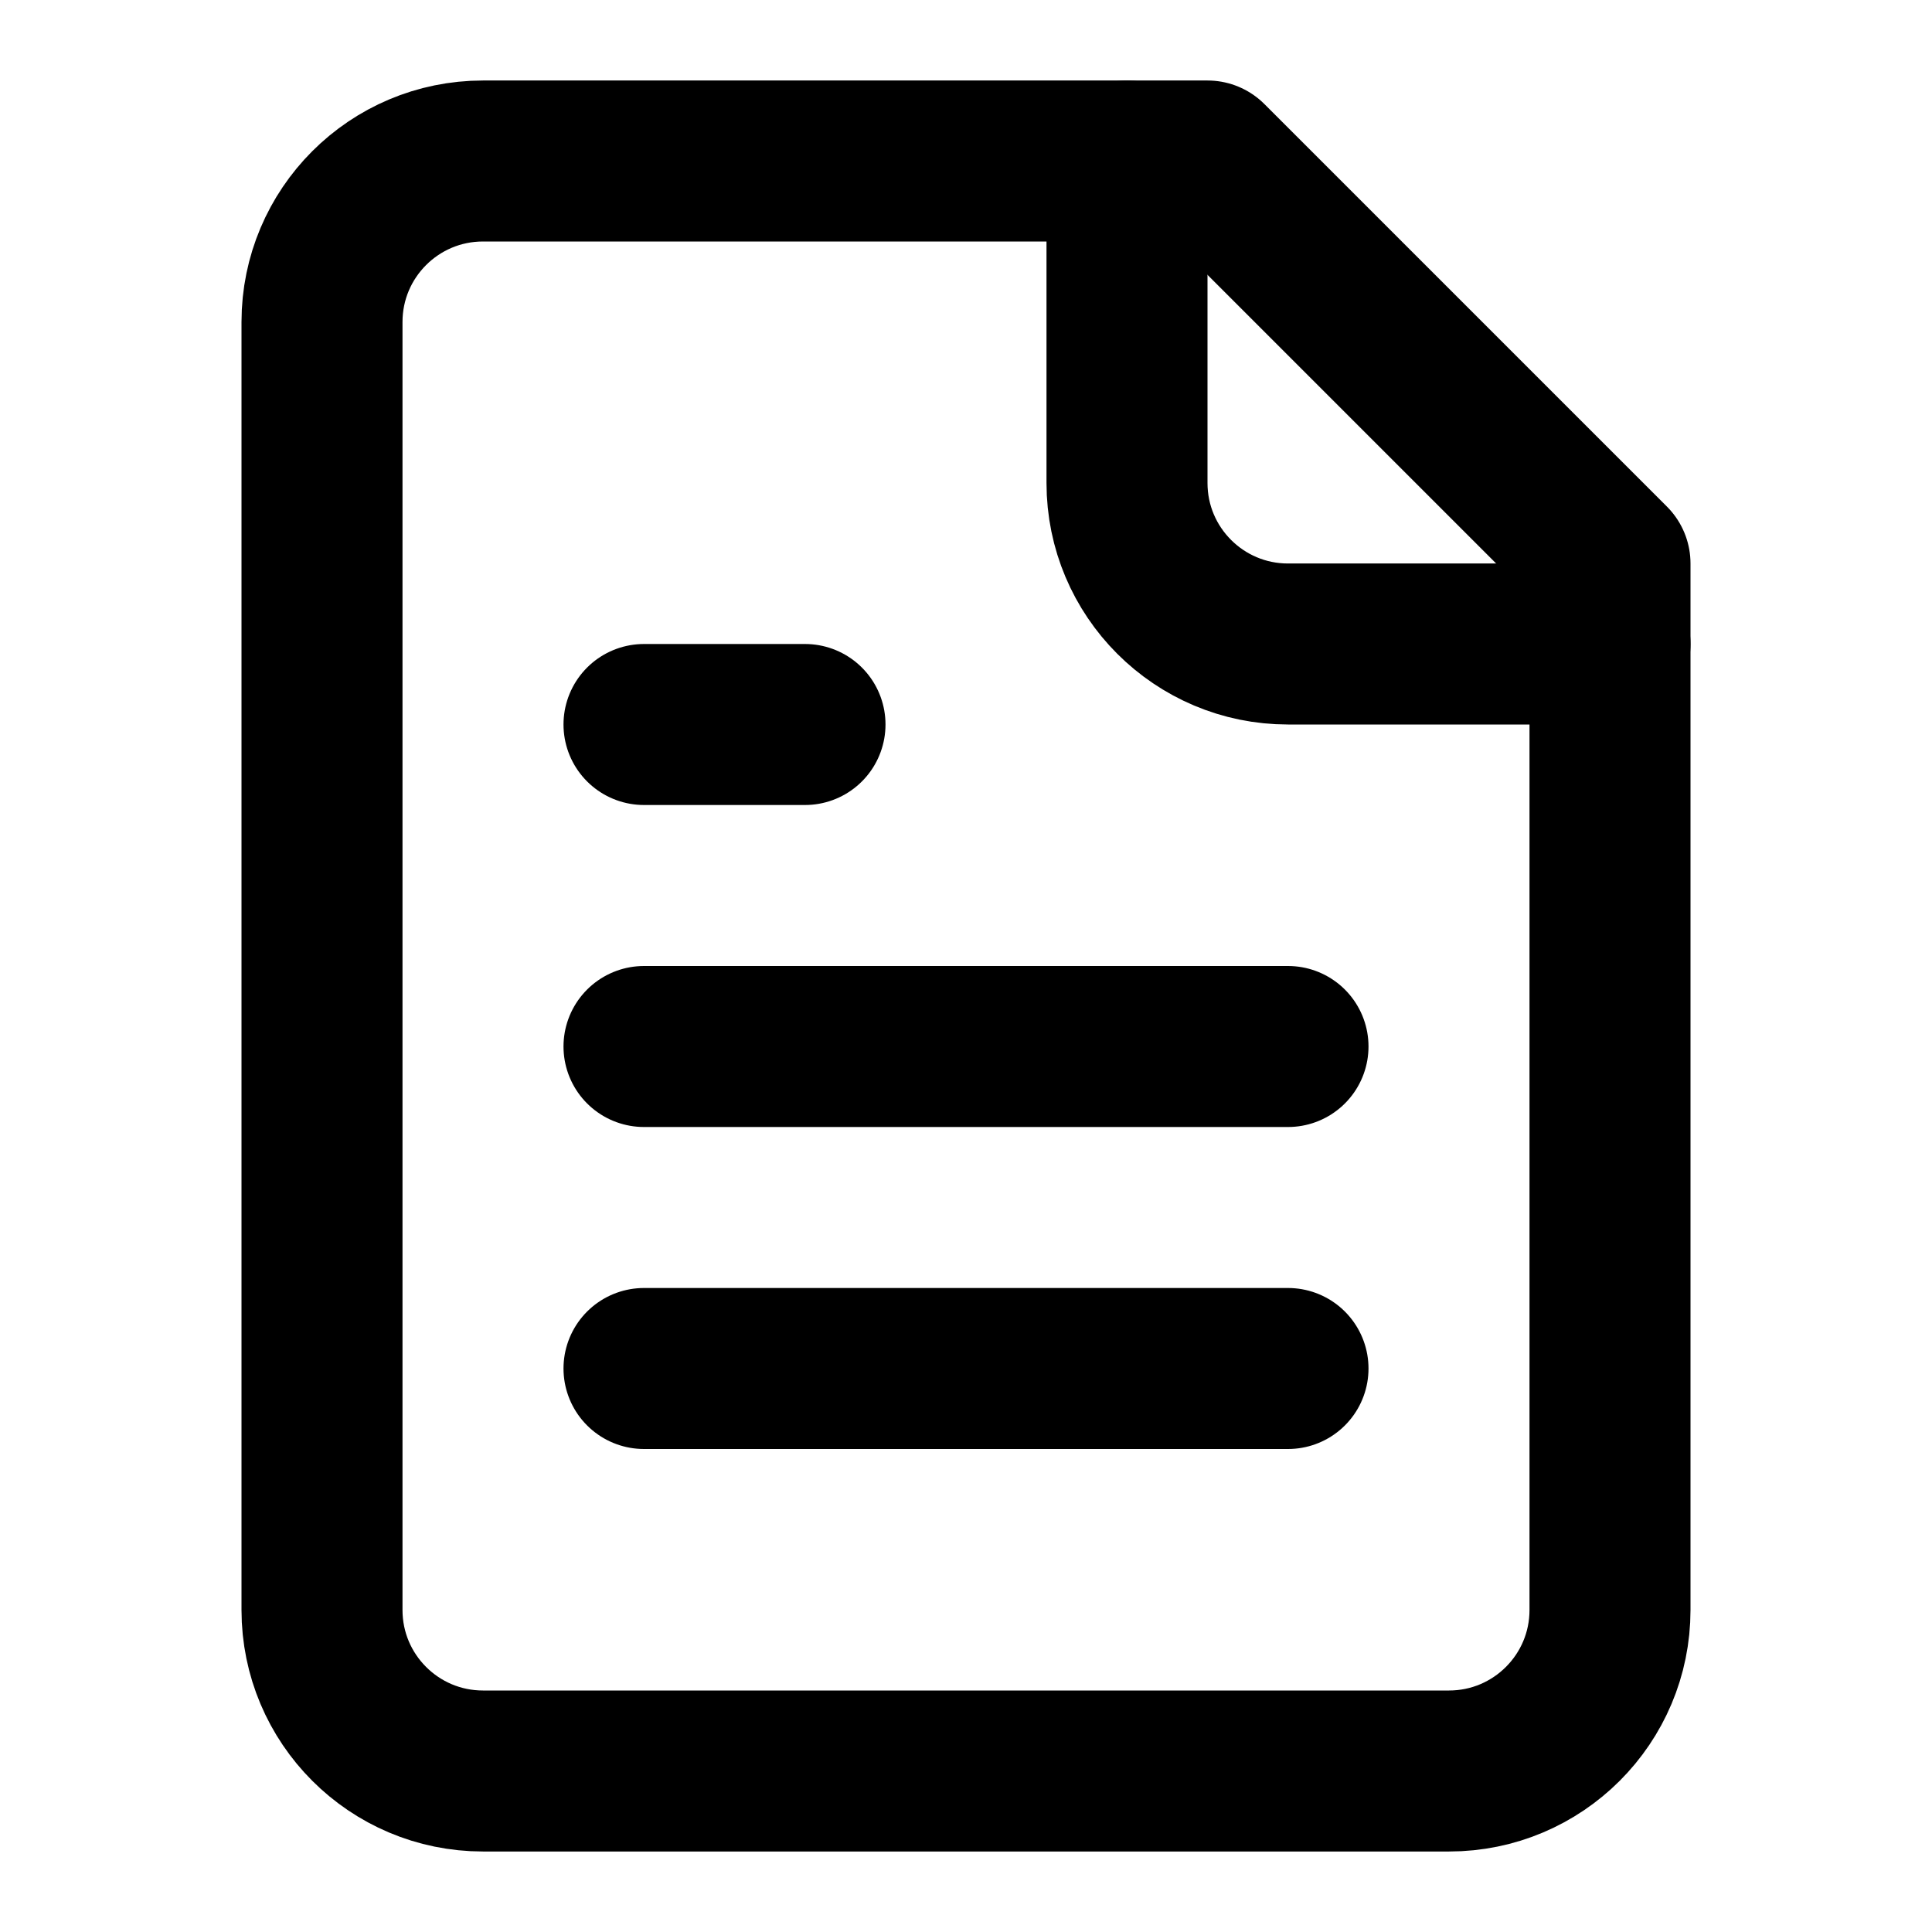
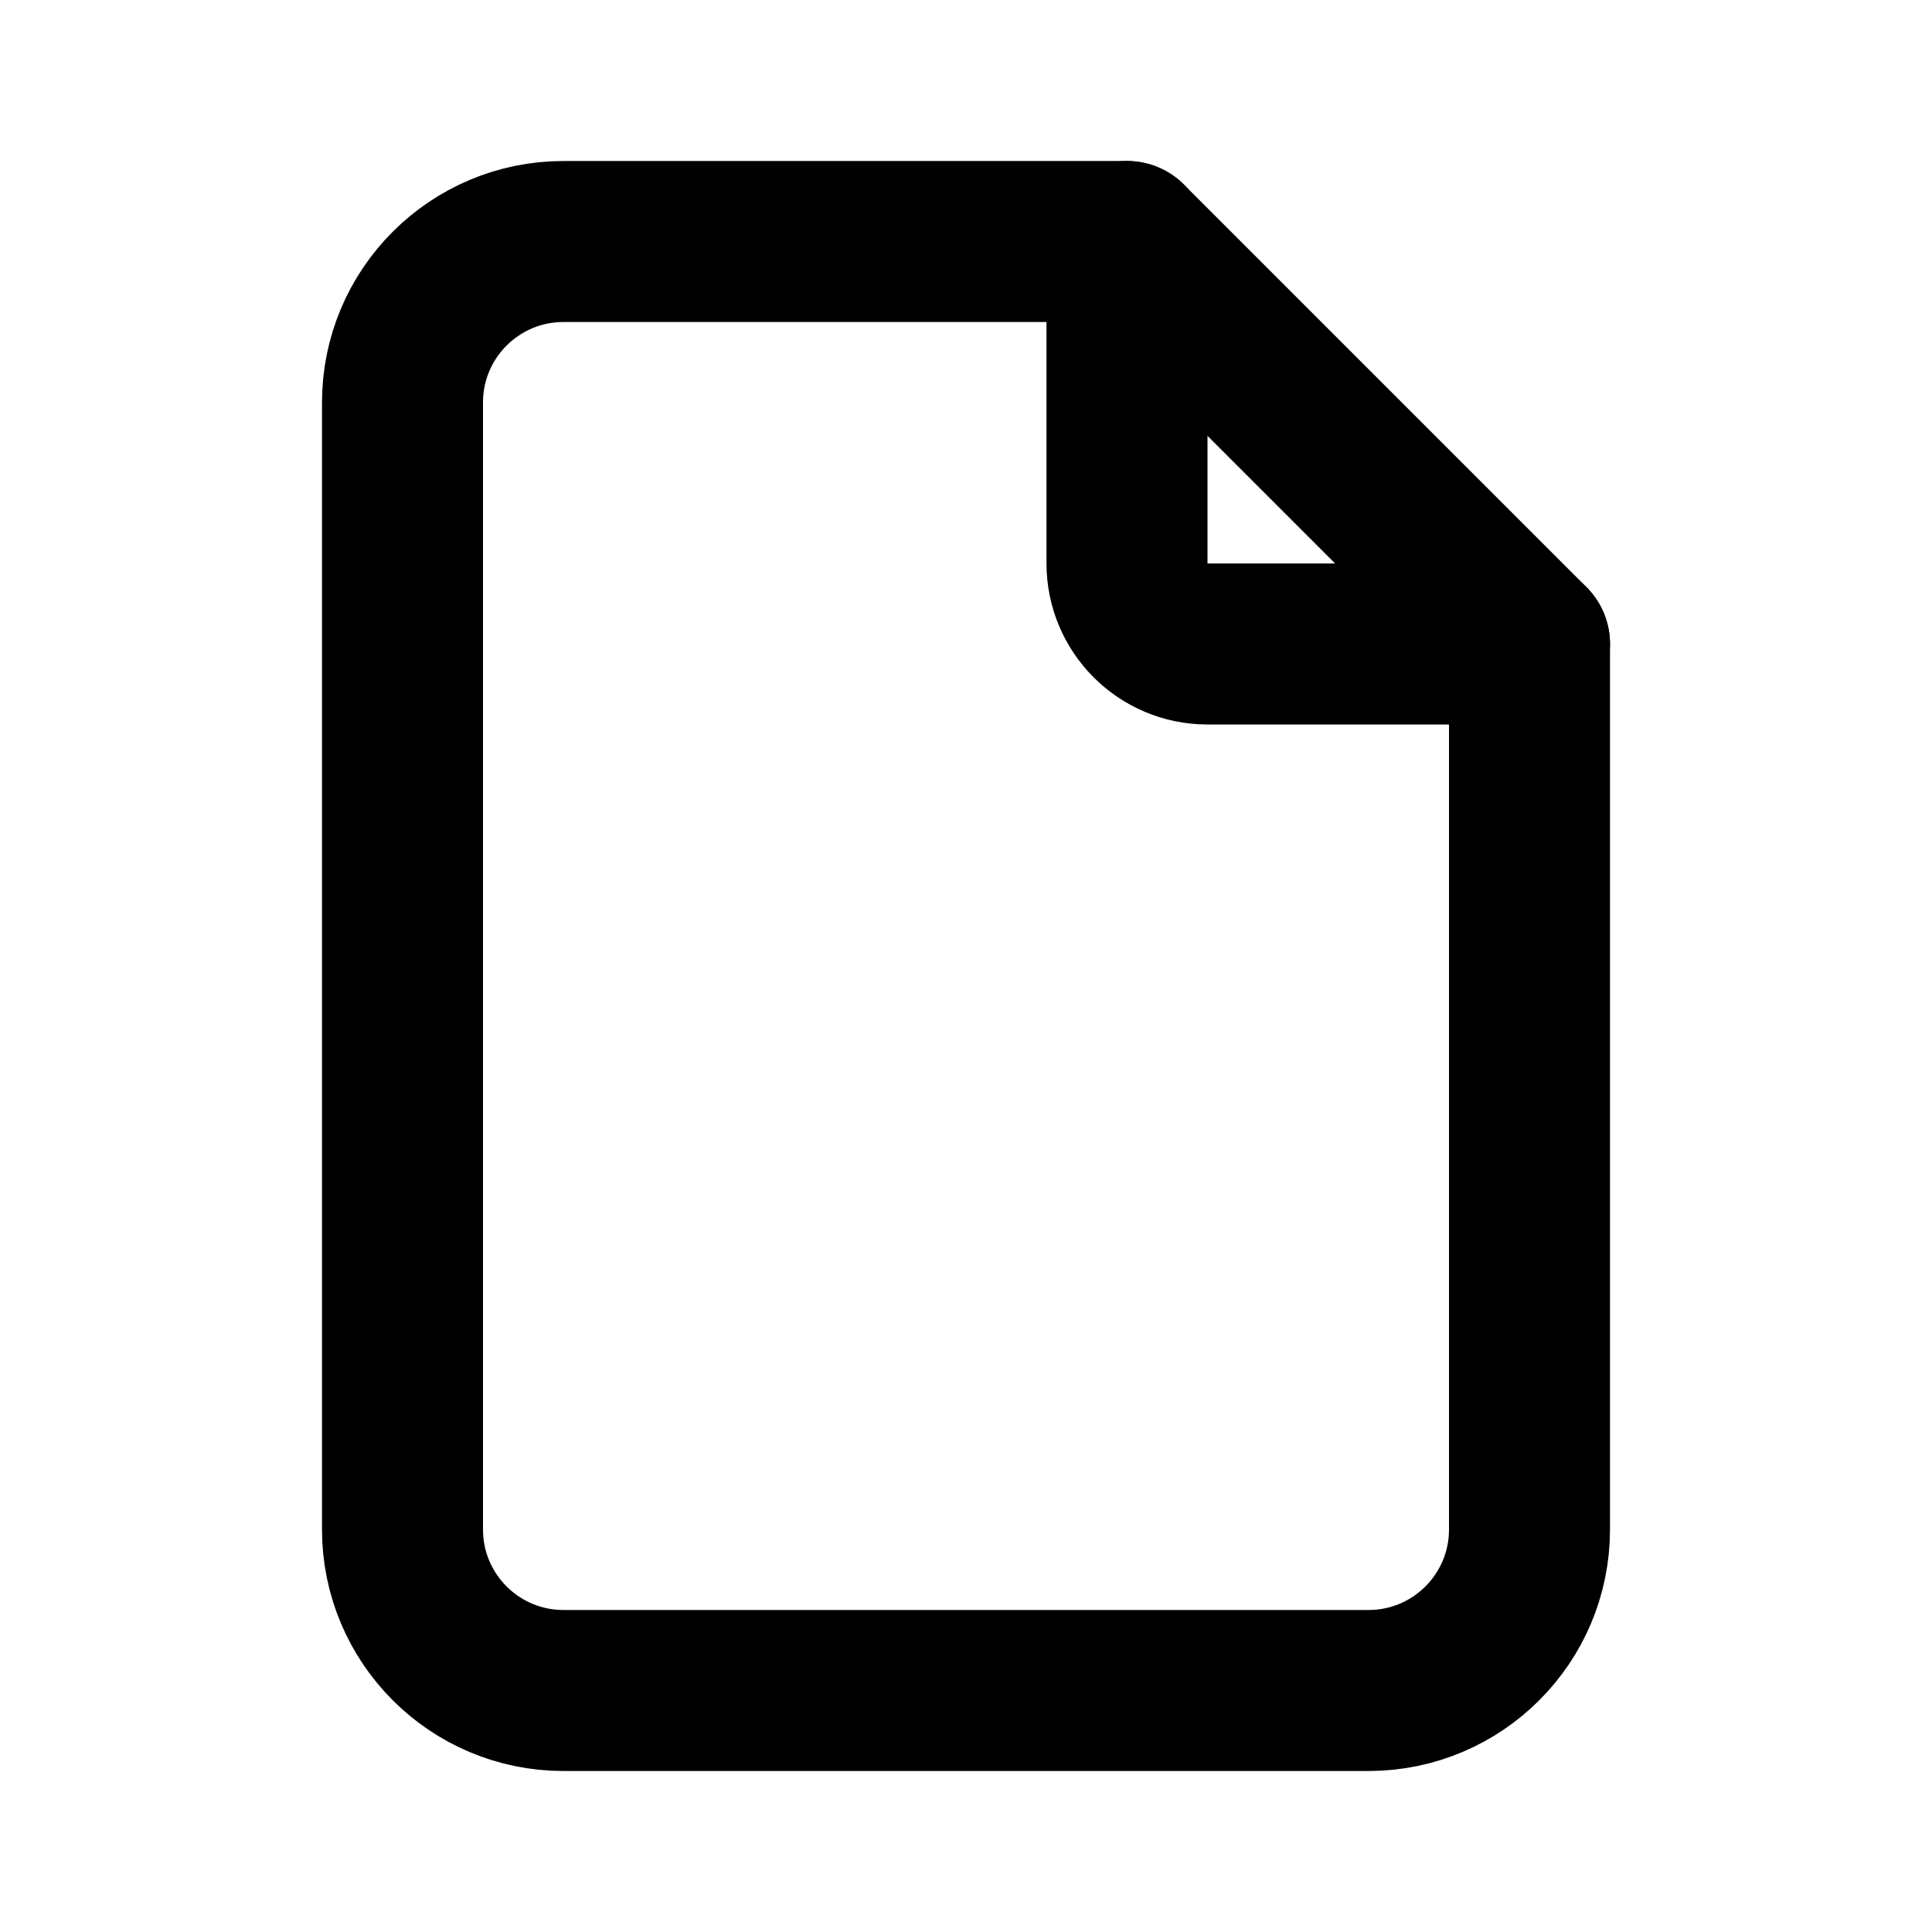
- <svg xmlns="http://www.w3.org/2000/svg" viewBox="0 0 24 24" fill="none" stroke="#000" stroke-width="2" stroke-linecap="round" stroke-linejoin="round">
-   <path d="M15 2H6a2 2 0 0 0-2 2v16a2 2 0 0 0 2 2h12a2 2 0 0 0 2-2V7Z" />
-   <path d="M14 2v4a2 2 0 0 0 2 2h4" />
-   <path d="M10 9H8" />
-   <path d="M16 13H8" />
-   <path d="M16 17H8" />
+ <svg xmlns="http://www.w3.org/2000/svg" width="24" height="24" viewBox="0 0 24 24" fill="none" stroke="#000" stroke-width="2" stroke-linecap="round" stroke-linejoin="round">
+   <path d="M14 3v4a1 1 0 0 0 1 1h4" />
+   <path d="M17 21h-10a2 2 0 0 1 -2 -2v-14a2 2 0 0 1 2 -2h7l5 5v11a2 2 0 0 1 -2 2" />
</svg>
